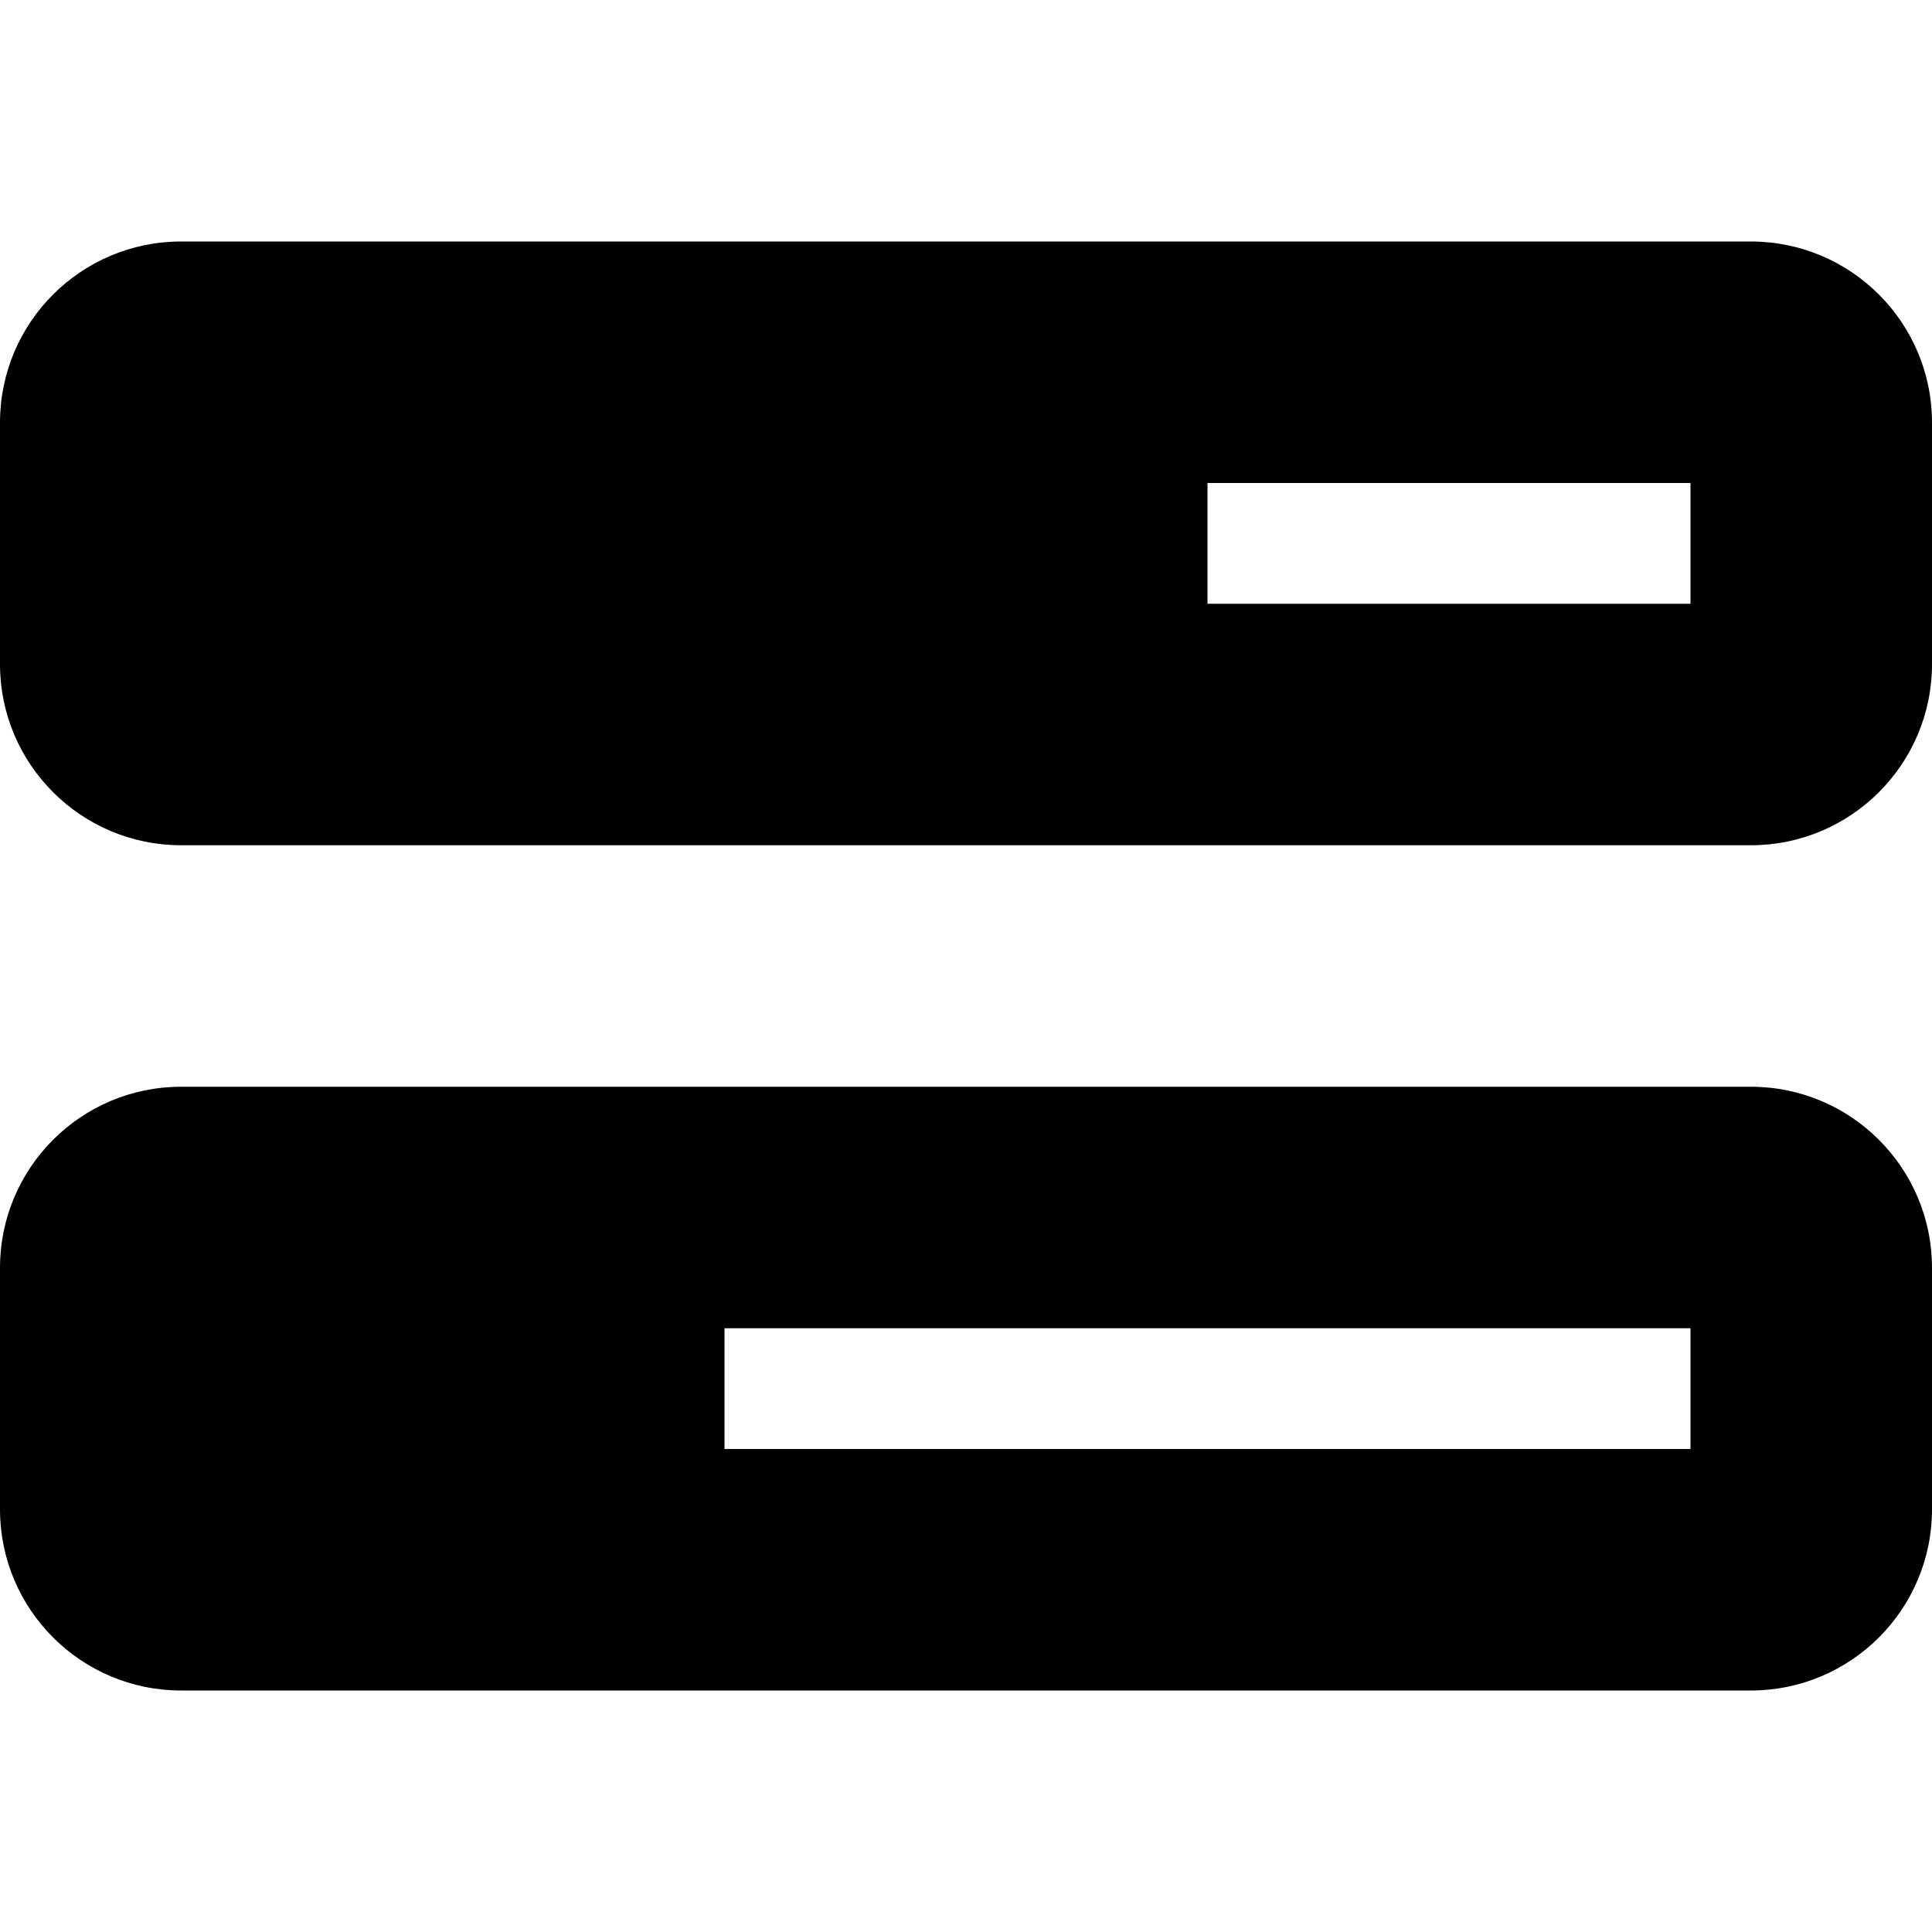
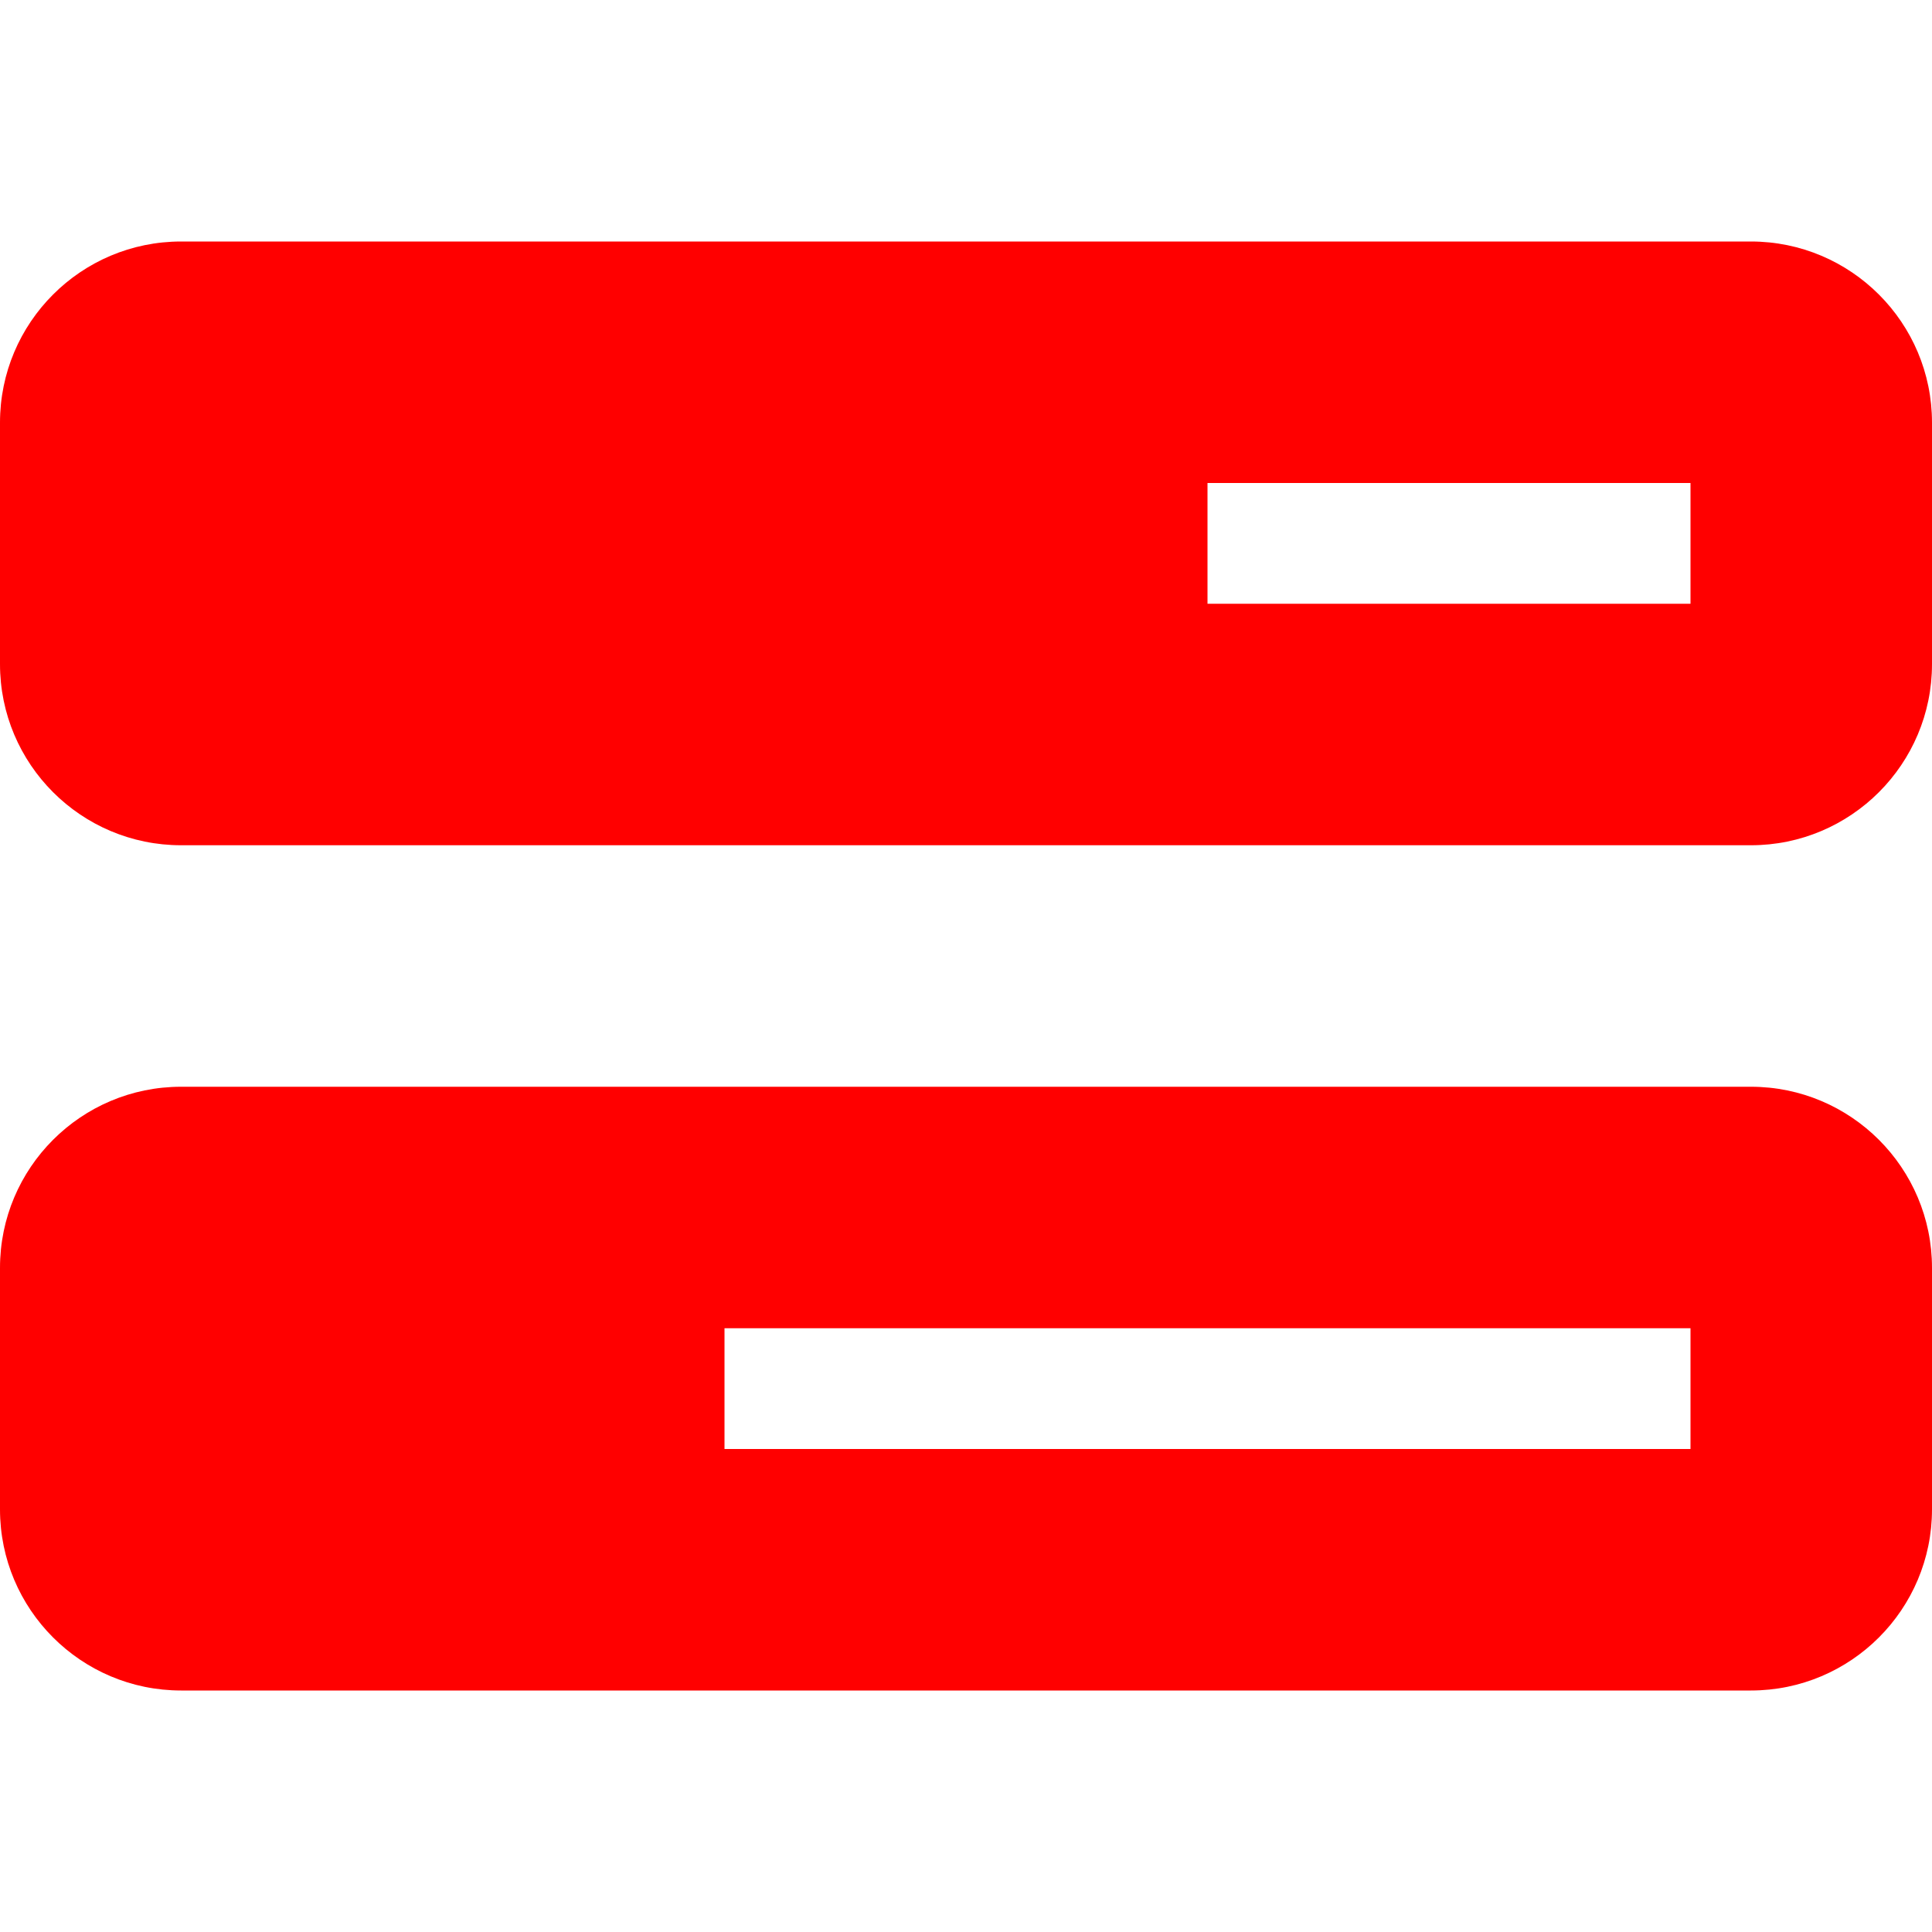
- <svg xmlns="http://www.w3.org/2000/svg" viewBox="0 0 512 512">
+ <svg xmlns="http://www.w3.org/2000/svg" viewBox="0 0 512 512" fill="red">
  <path d="M464 64C490.5 64 512 85.49 512 112V176C512 202.5 490.5 224 464 224H48C21.49 224 0 202.5 0 176V112C0 85.49 21.49 64 48 64H464zM448 128H320V160H448V128zM464 288C490.5 288 512 309.5 512 336V400C512 426.5 490.5 448 464 448H48C21.49 448 0 426.5 0 400V336C0 309.5 21.49 288 48 288H464zM192 352V384H448V352H192z" />
</svg>
